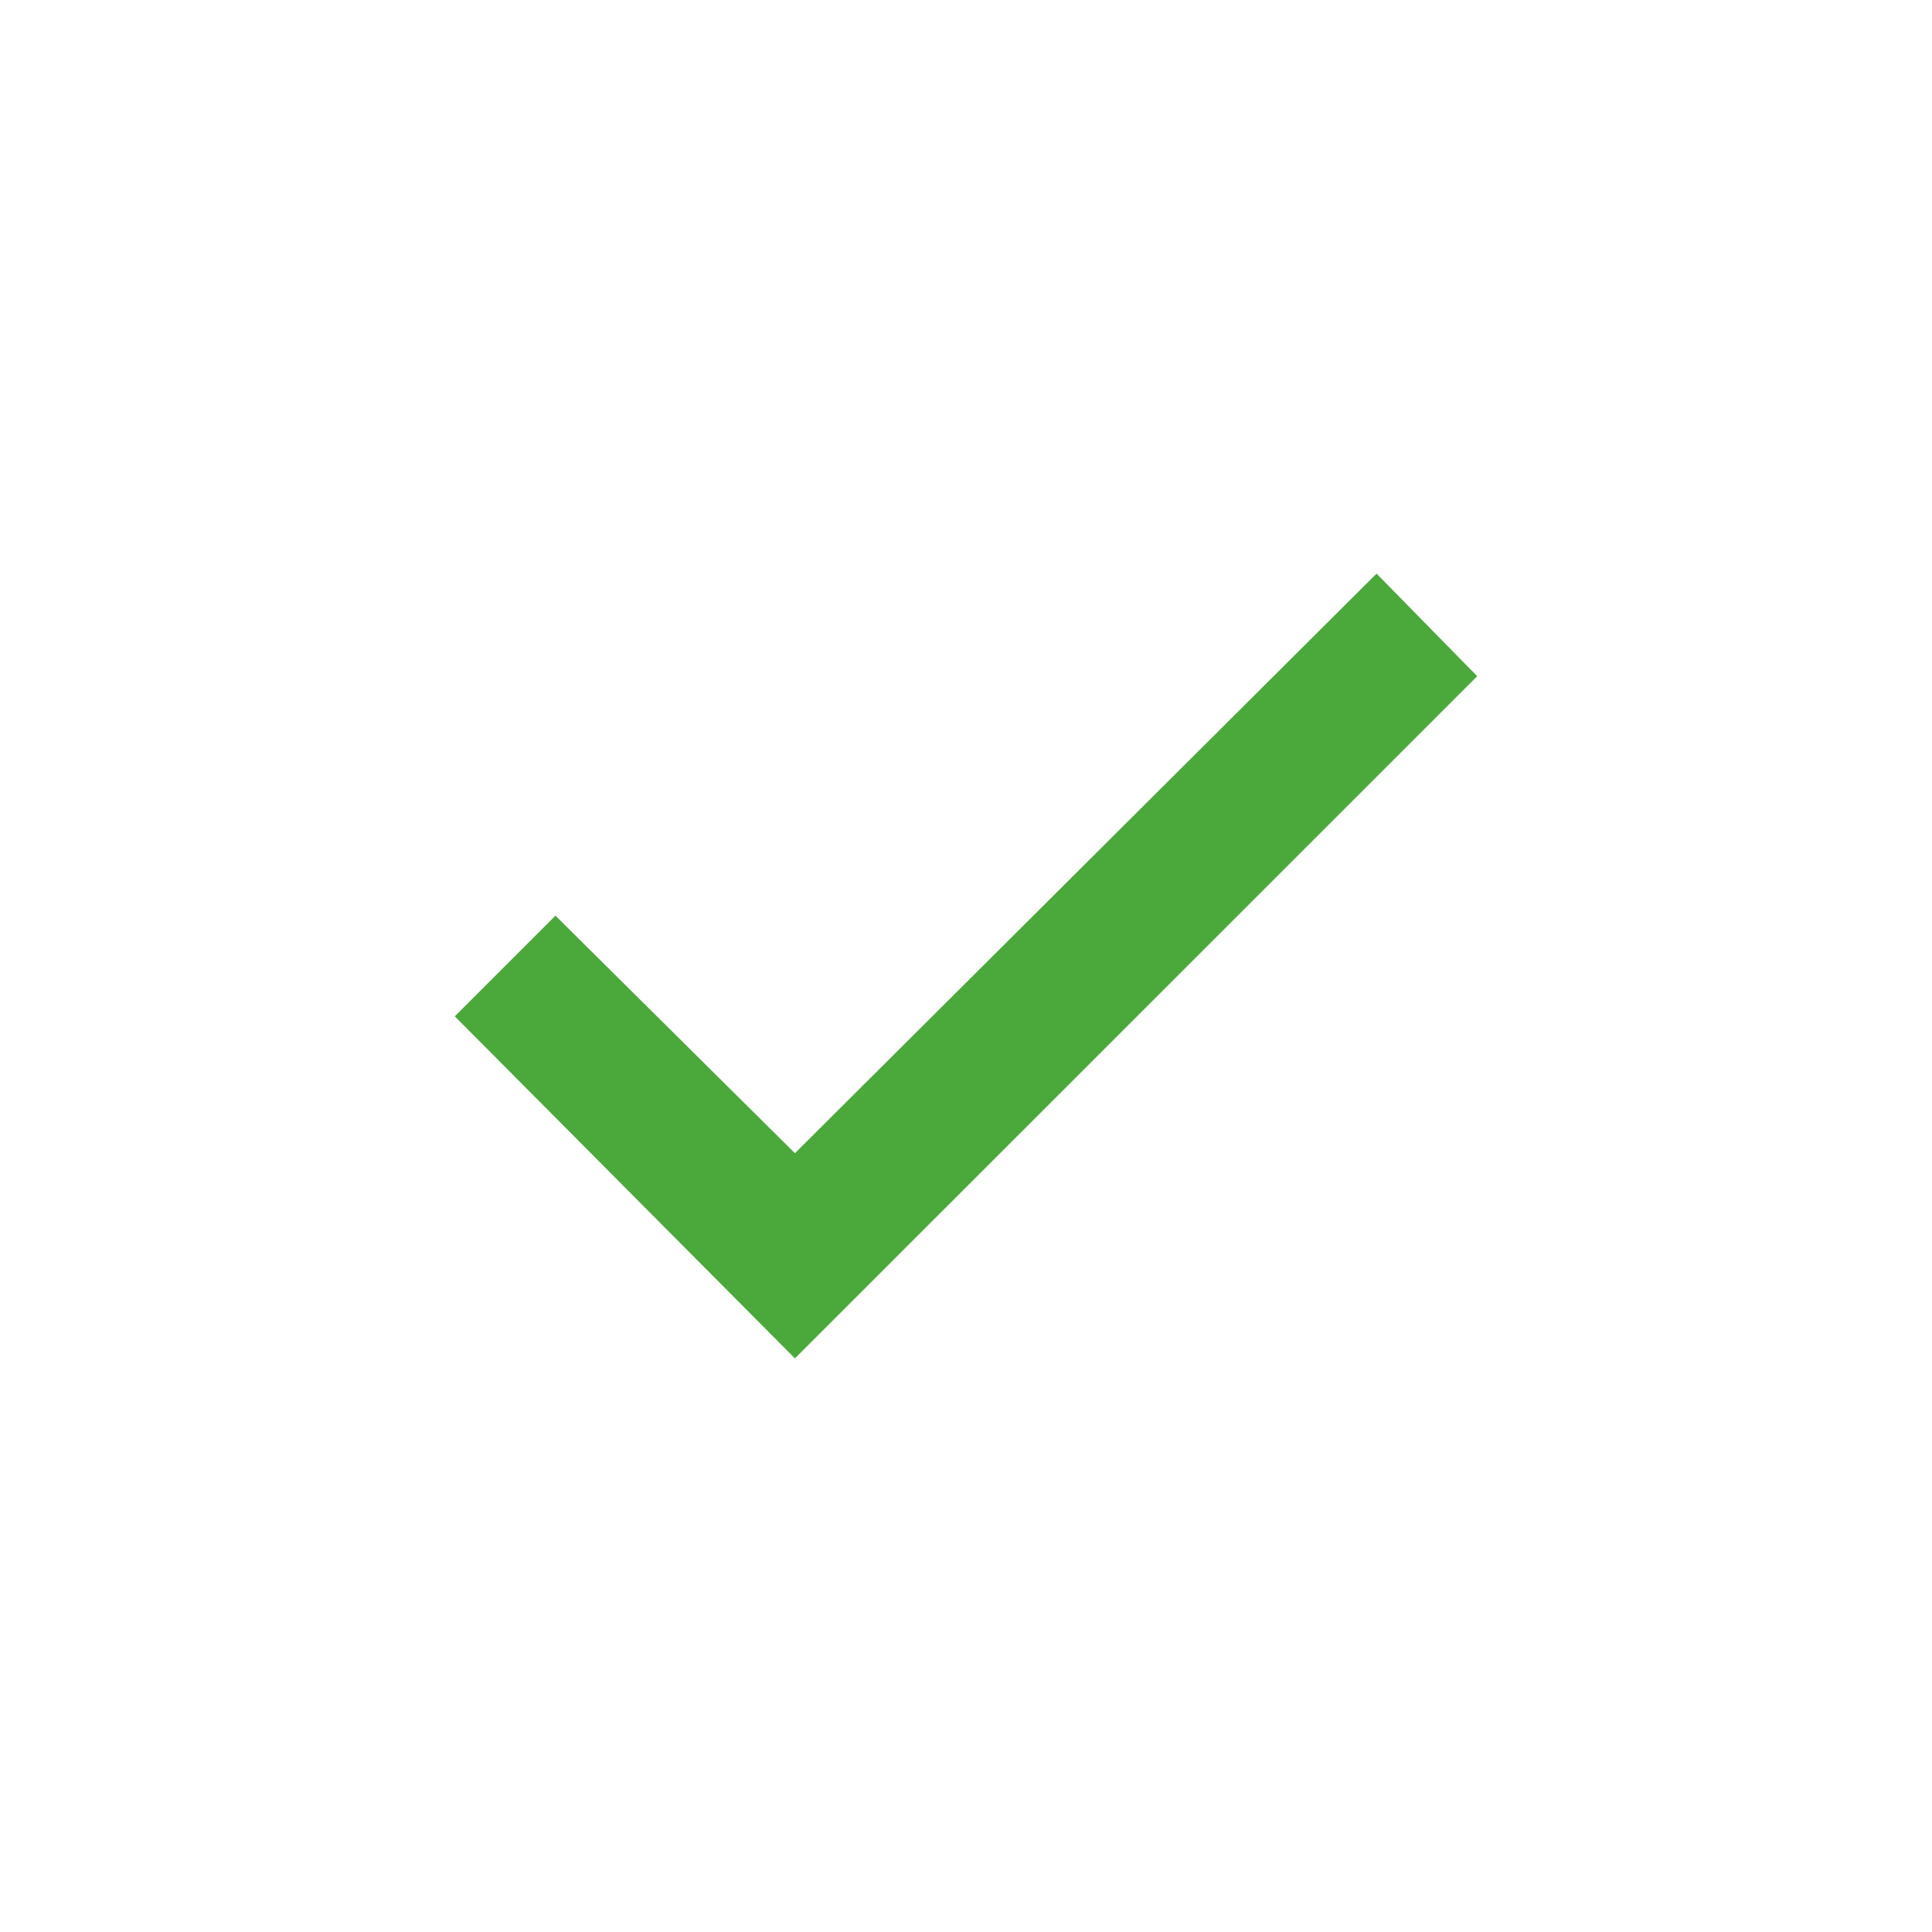
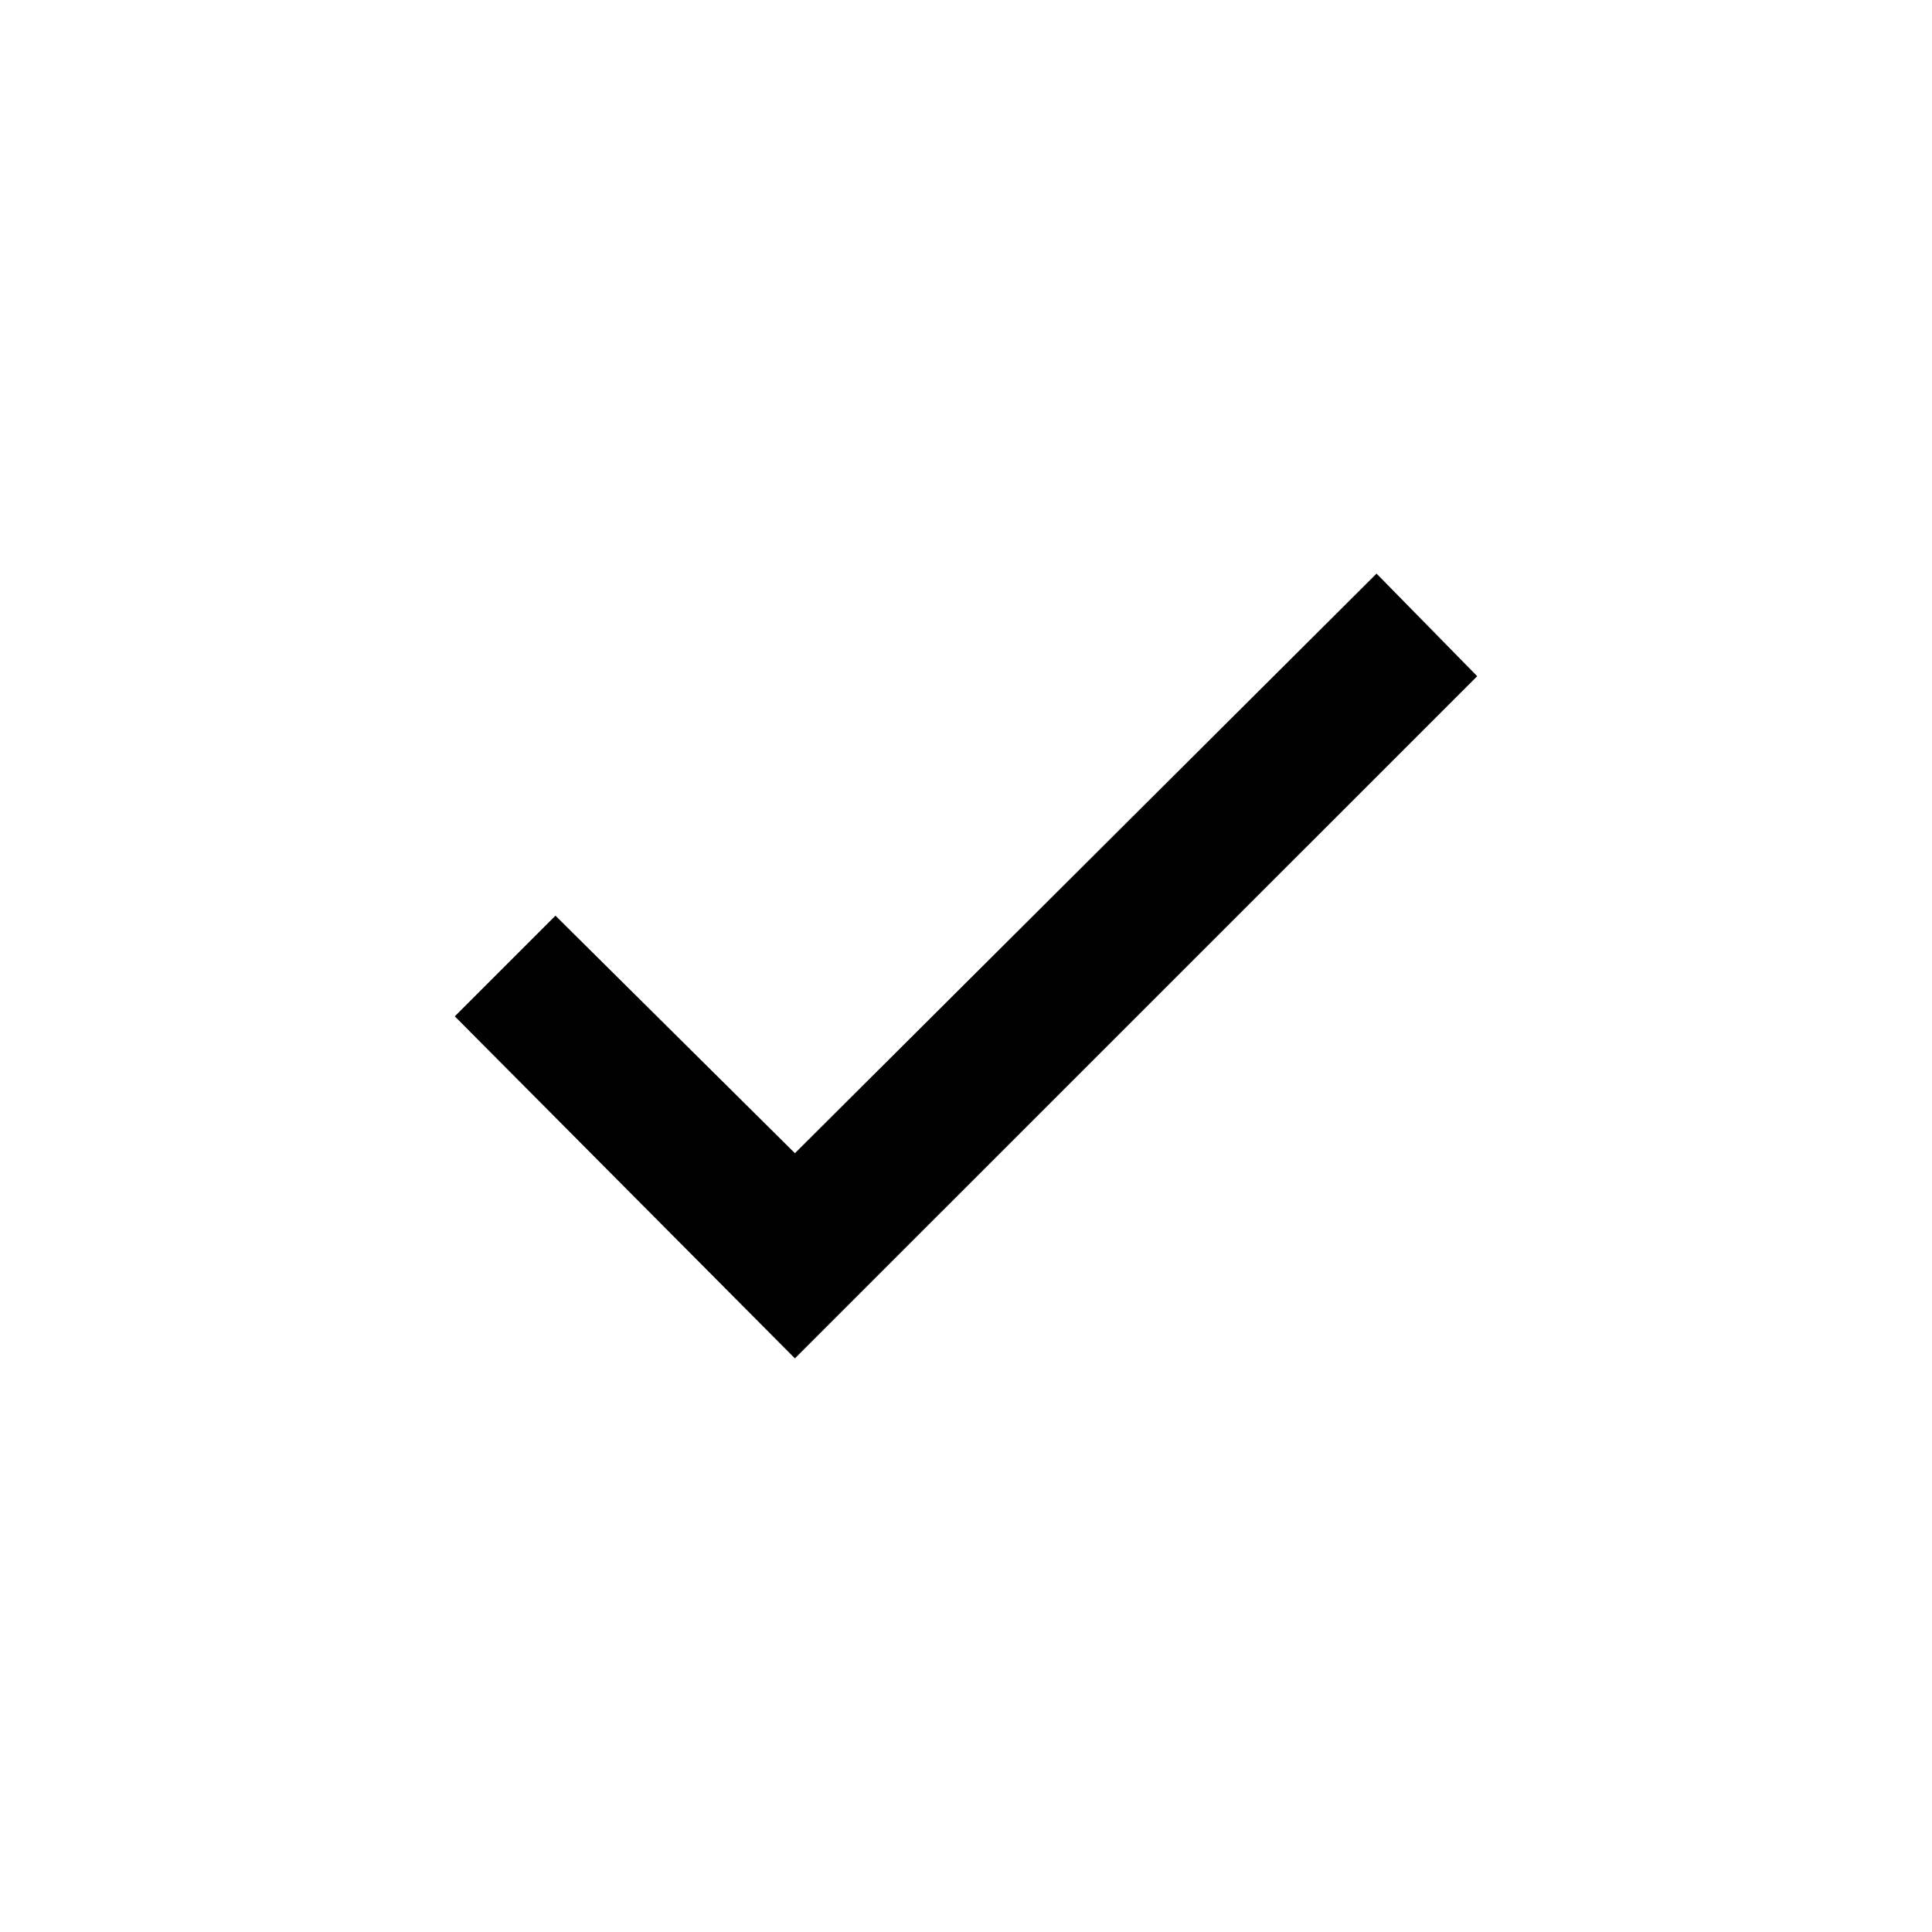
<svg xmlns="http://www.w3.org/2000/svg" width="20" height="20" viewBox="0 0 20 20" fill="none">
-   <mask id="mask0_9215_17591" style="mask-type:alpha" maskUnits="userSpaceOnUse" x="0" y="0" width="20" height="20">
-     <rect width="20" height="20" fill="#D9D9D9" />
-   </mask>
-   <g mask="url(#mask0_9215_17591)">
-     <path d="M8.229 14.062L4.708 10.521L5.75 9.479L8.229 11.938L14.25 5.938L15.292 7L8.229 14.062Z" fill="#4BA83B" />
-   </g>
+   <path d="M8.229 14.062L4.708 10.521L5.75 9.479L8.229 11.938L14.25 5.938L15.292 7L8.229 14.062Z" fill="currentColor" />
</svg>
